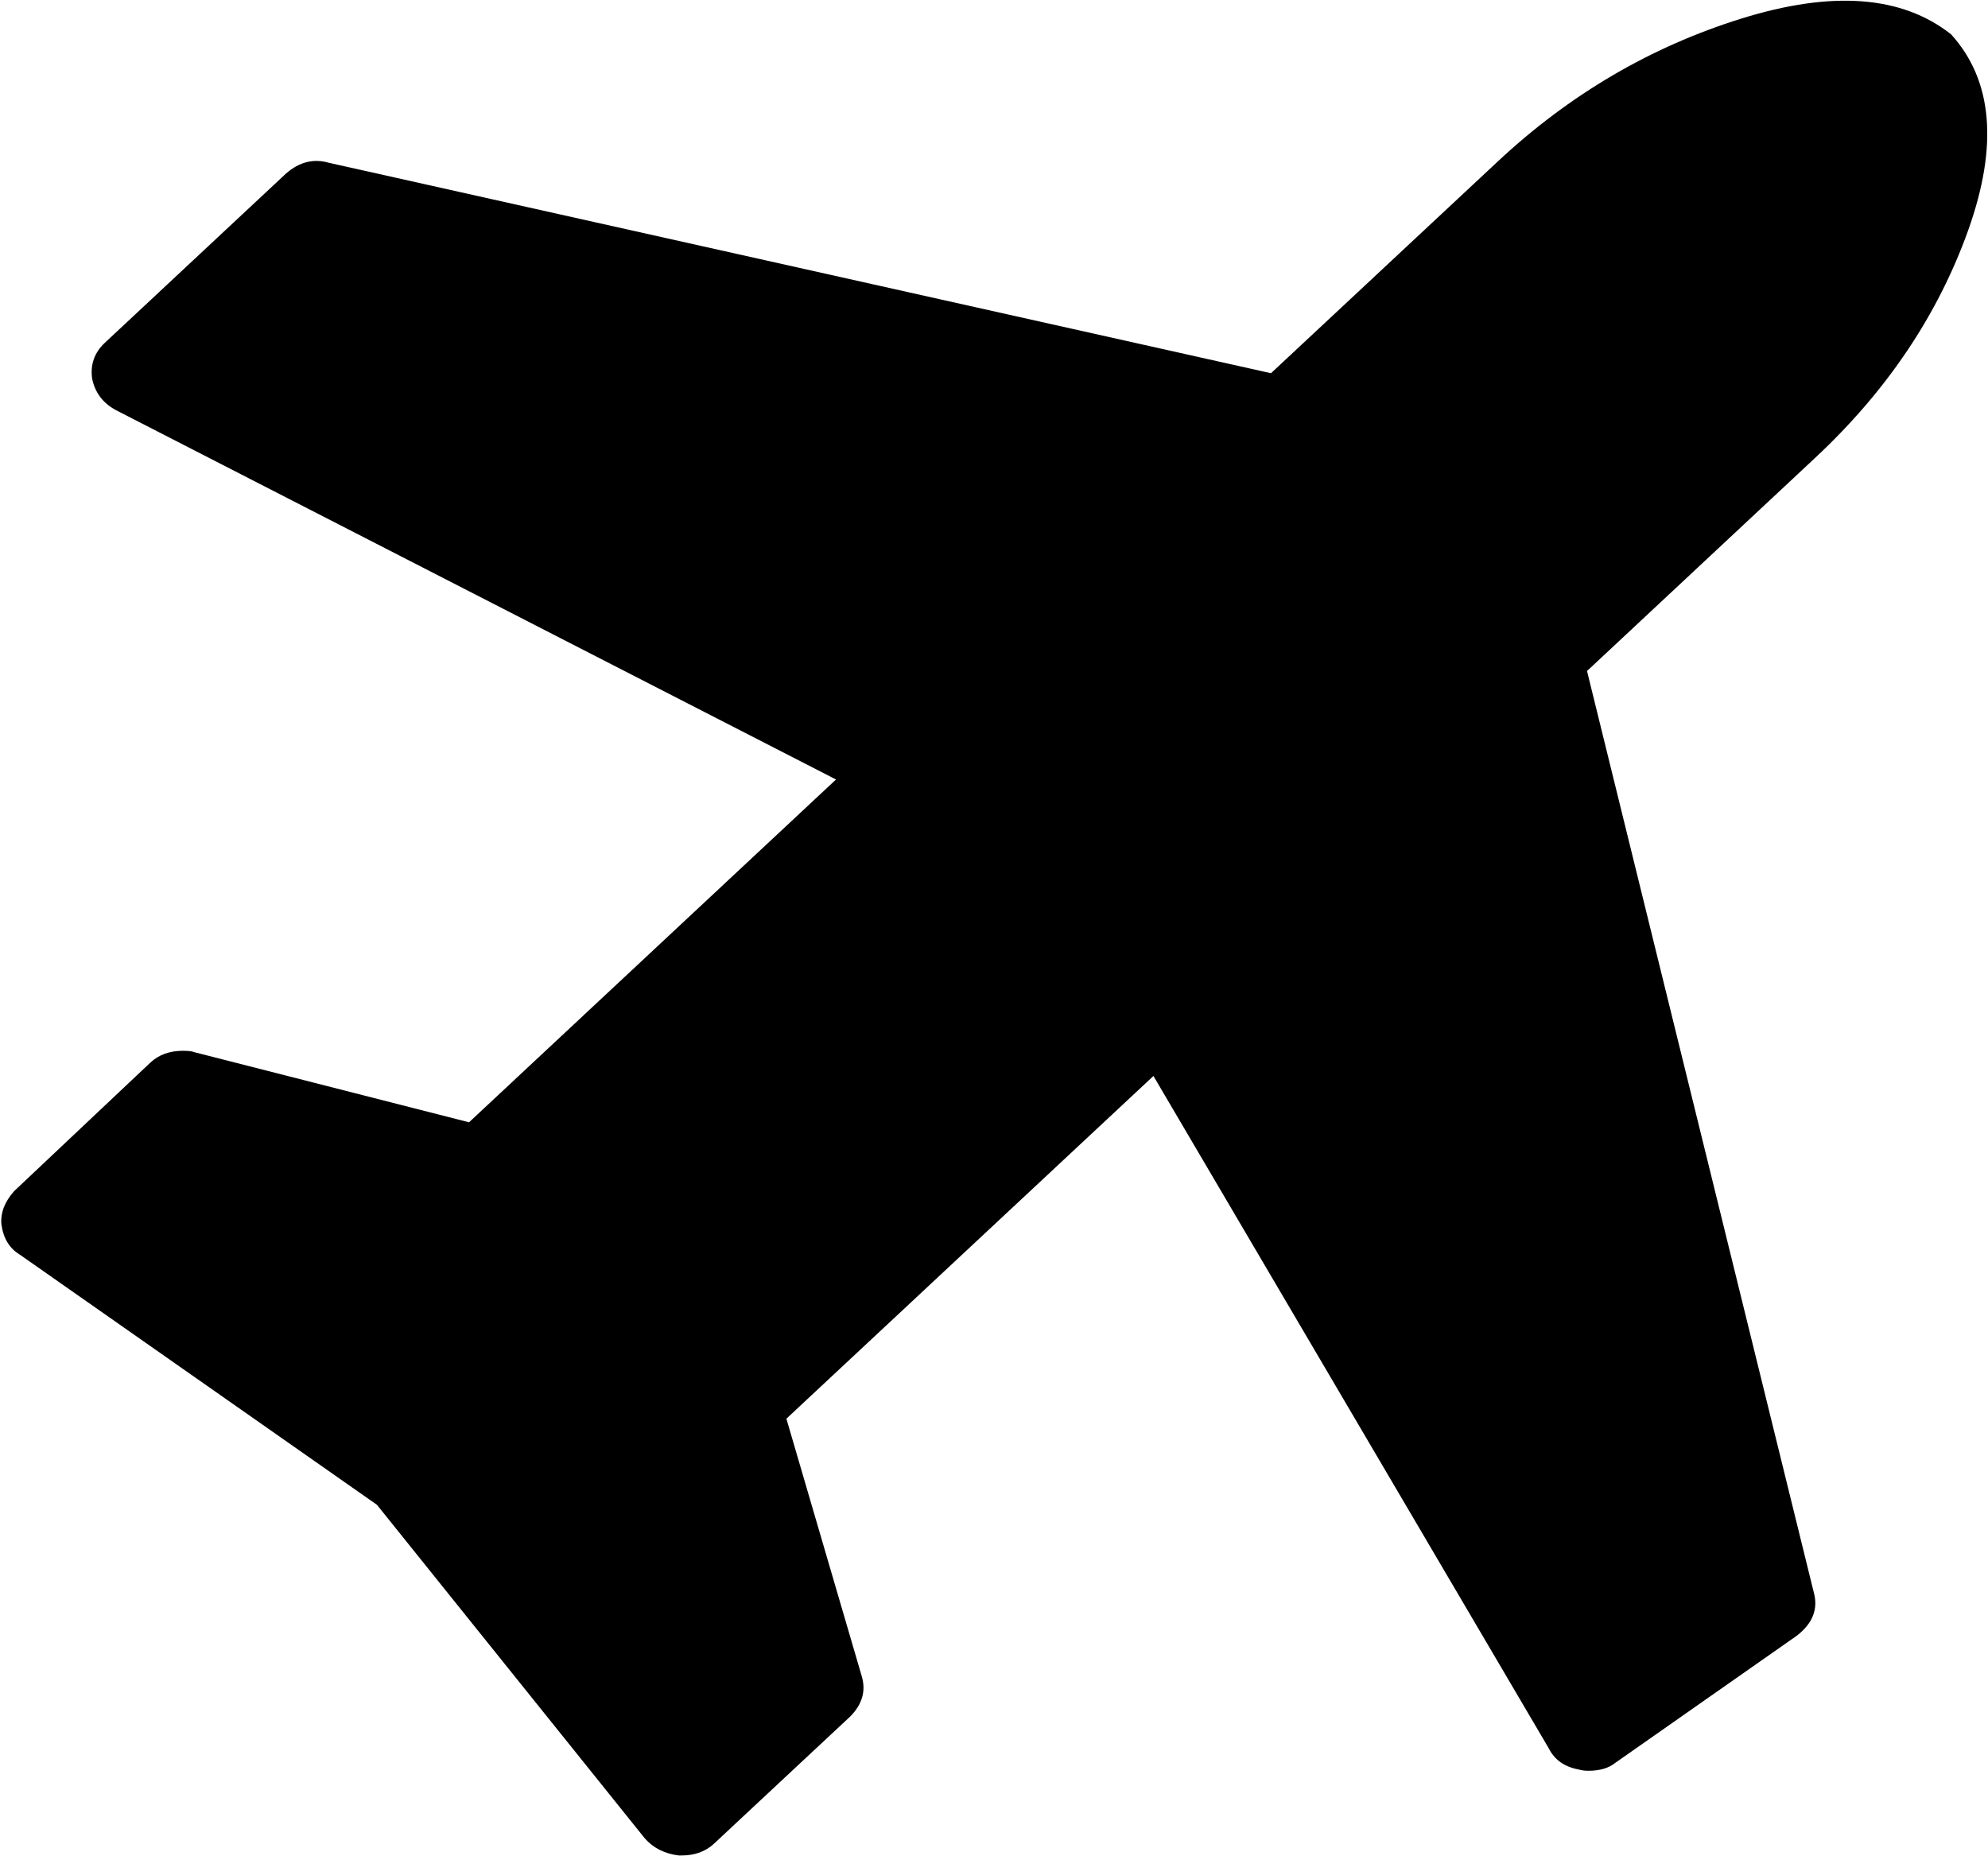
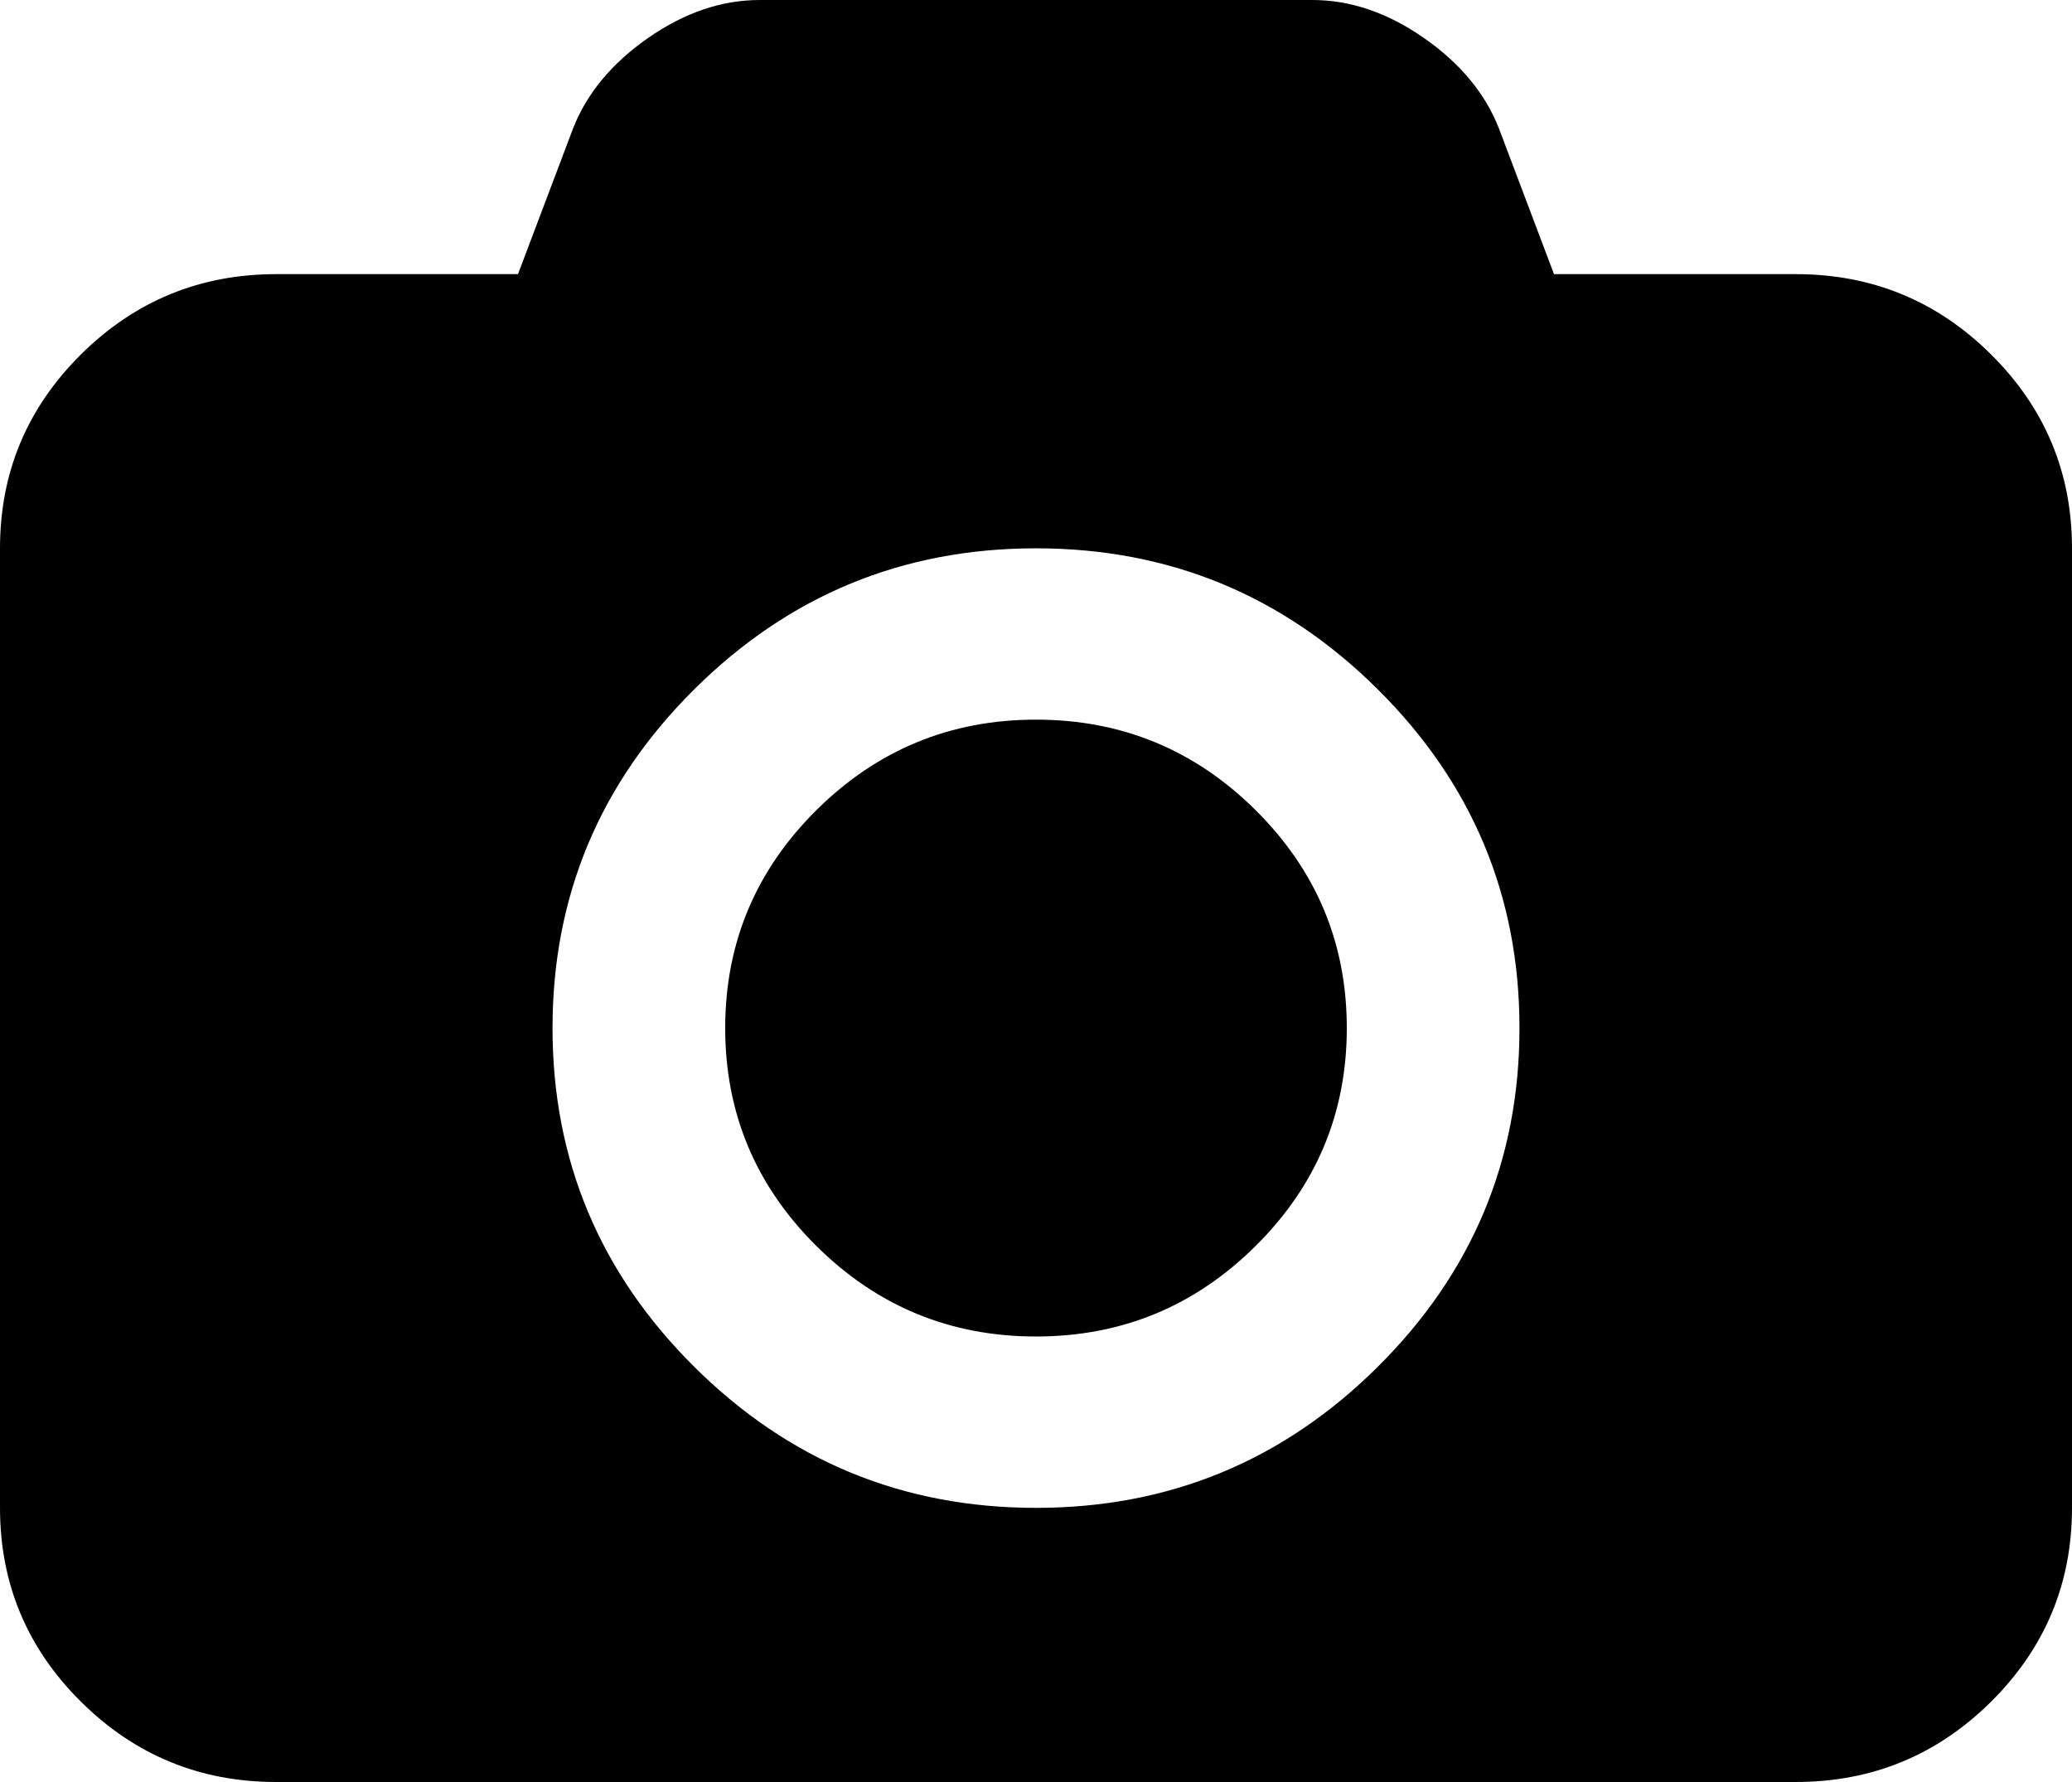
- <svg xmlns="http://www.w3.org/2000/svg" version="1.1" width="30px" height="28px">
-   <g transform="matrix(1 0 0 1 -810 -3546 )">
-     <path d="M 26.279 0.28  C 27.648 -0.146  28.703 -0.067  29.444 0.519  C 30.071 1.212  30.157 2.197  29.701 3.475  C 29.244 4.753  28.475 5.898  27.391 6.91  L 23.949 10.126  L 27.37 24.026  C 27.441 24.279  27.356 24.498  27.113 24.685  L 24.376 26.602  C 24.277 26.682  24.141 26.722  23.97 26.722  C 23.913 26.722  23.863 26.715  23.82 26.702  C 23.607 26.662  23.457 26.555  23.371 26.382  L 17.406 16.237  L 11.867 21.409  L 13.001 25.284  C 13.072 25.51  13.015 25.717  12.83 25.903  L 10.777 27.82  C 10.649 27.94  10.485 28  10.285 28  L 10.242 28  C 10.029 27.973  9.857 27.887  9.729 27.74  L 5.688 22.708  L 0.299 18.933  C 0.143 18.84  0.05 18.687  0.021 18.474  C 0.007 18.301  0.071 18.134  0.214 17.974  L 2.267 16.037  C 2.395 15.917  2.559 15.857  2.758 15.857  C 2.844 15.857  2.901 15.864  2.929 15.877  L 7.078 16.936  L 12.616 11.763  L 1.753 6.191  C 1.554 6.085  1.433 5.925  1.39 5.712  C 1.361 5.499  1.426 5.319  1.582 5.173  L 4.319 2.616  C 4.519 2.443  4.733 2.39  4.961 2.456  L 19.18 5.632  L 22.602 2.437  C 23.685 1.425  24.911 0.706  26.279 0.28  Z " fill-rule="nonzero" fill="#000000" stroke="none" transform="matrix(1 0 0 1 810 3546 )" />
+ <svg xmlns="http://www.w3.org/2000/svg" version="1.1" width="50px" height="43px">
+   <g transform="matrix(1 0 0 1 -712 -3376 )">
+     <path d="M 19.701 19.549  C 21.168 18.093  22.934 17.365  25 17.365  C 27.066 17.365  28.832 18.093  30.299 19.549  C 31.766 21.005  32.5 22.758  32.5 24.808  C 32.5 26.858  31.766 28.611  30.299 30.066  C 28.832 31.522  27.066 32.25  25 32.25  C 22.934 32.25  21.168 31.522  19.701 30.066  C 18.234 28.611  17.5 26.858  17.5 24.808  C 17.5 22.758  18.234 21.005  19.701 19.549  Z M 37.5 6.615  L 43.333 6.615  C 45.174 6.615  46.745 7.261  48.047 8.553  C 49.349 9.846  50 11.405  50 13.231  L 50 36.385  C 50 38.211  49.349 39.77  48.047 41.062  C 46.745 42.354  45.174 43  43.333 43  L 6.667 43  C 4.826 43  3.255 42.354  1.953 41.062  C 0.651 39.77  0 38.211  0 36.385  L 0 13.231  C 0 11.405  0.651 9.846  1.953 8.553  C 3.255 7.261  4.826 6.615  6.667 6.615  L 12.5 6.615  L 13.828 3.101  C 14.158 2.257  14.761 1.529  15.638 0.917  C 16.515 0.306  17.413 0  18.333 0  L 31.667 0  C 32.587 0  33.485 0.306  34.362 0.917  C 35.239 1.529  35.842 2.257  36.172 3.101  L 37.5 6.615  Z M 16.758 32.986  C 19.041 35.252  21.788 36.385  25 36.385  C 28.212 36.385  30.959 35.252  33.242 32.986  C 35.525 30.721  36.667 27.995  36.667 24.808  C 36.667 21.621  35.525 18.894  33.242 16.629  C 30.959 14.363  28.212 13.231  25 13.231  C 21.788 13.231  19.041 14.363  16.758 16.629  C 14.475 18.894  13.333 21.621  13.333 24.808  C 13.333 27.995  14.475 30.721  16.758 32.986  Z " fill-rule="nonzero" fill="#000000" stroke="none" transform="matrix(1 0 0 1 712 3376 )" />
  </g>
</svg>
